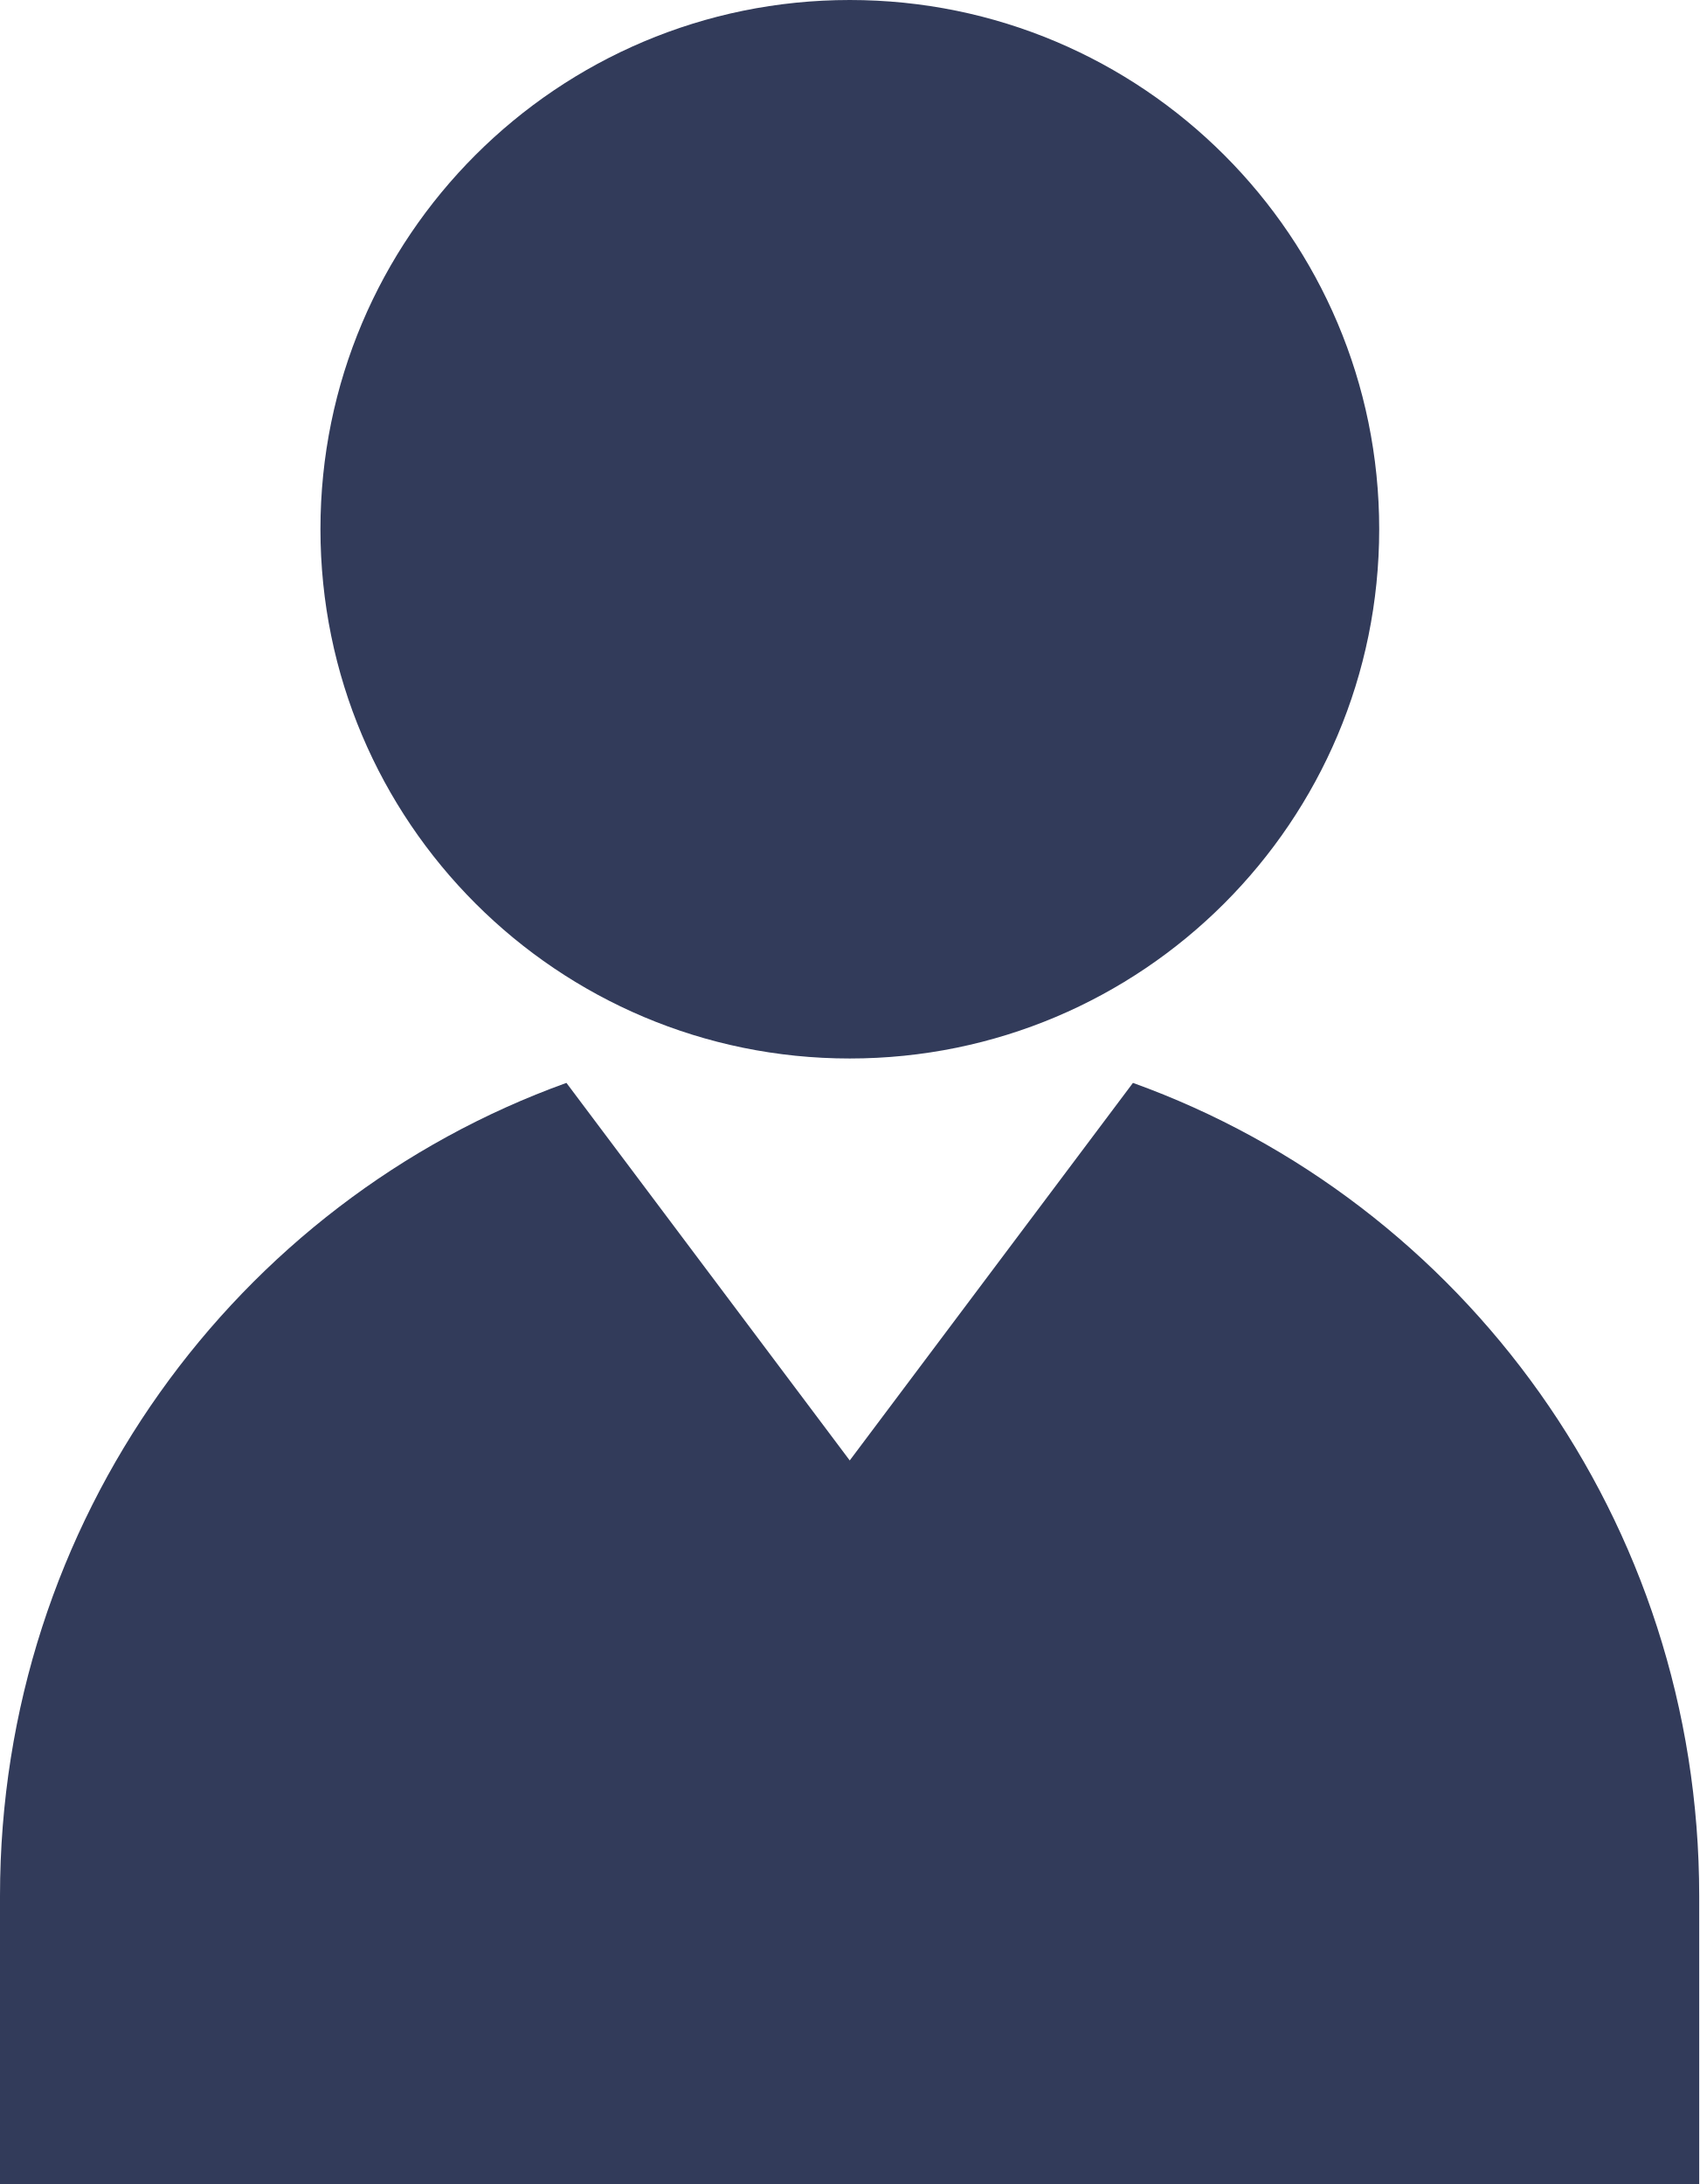
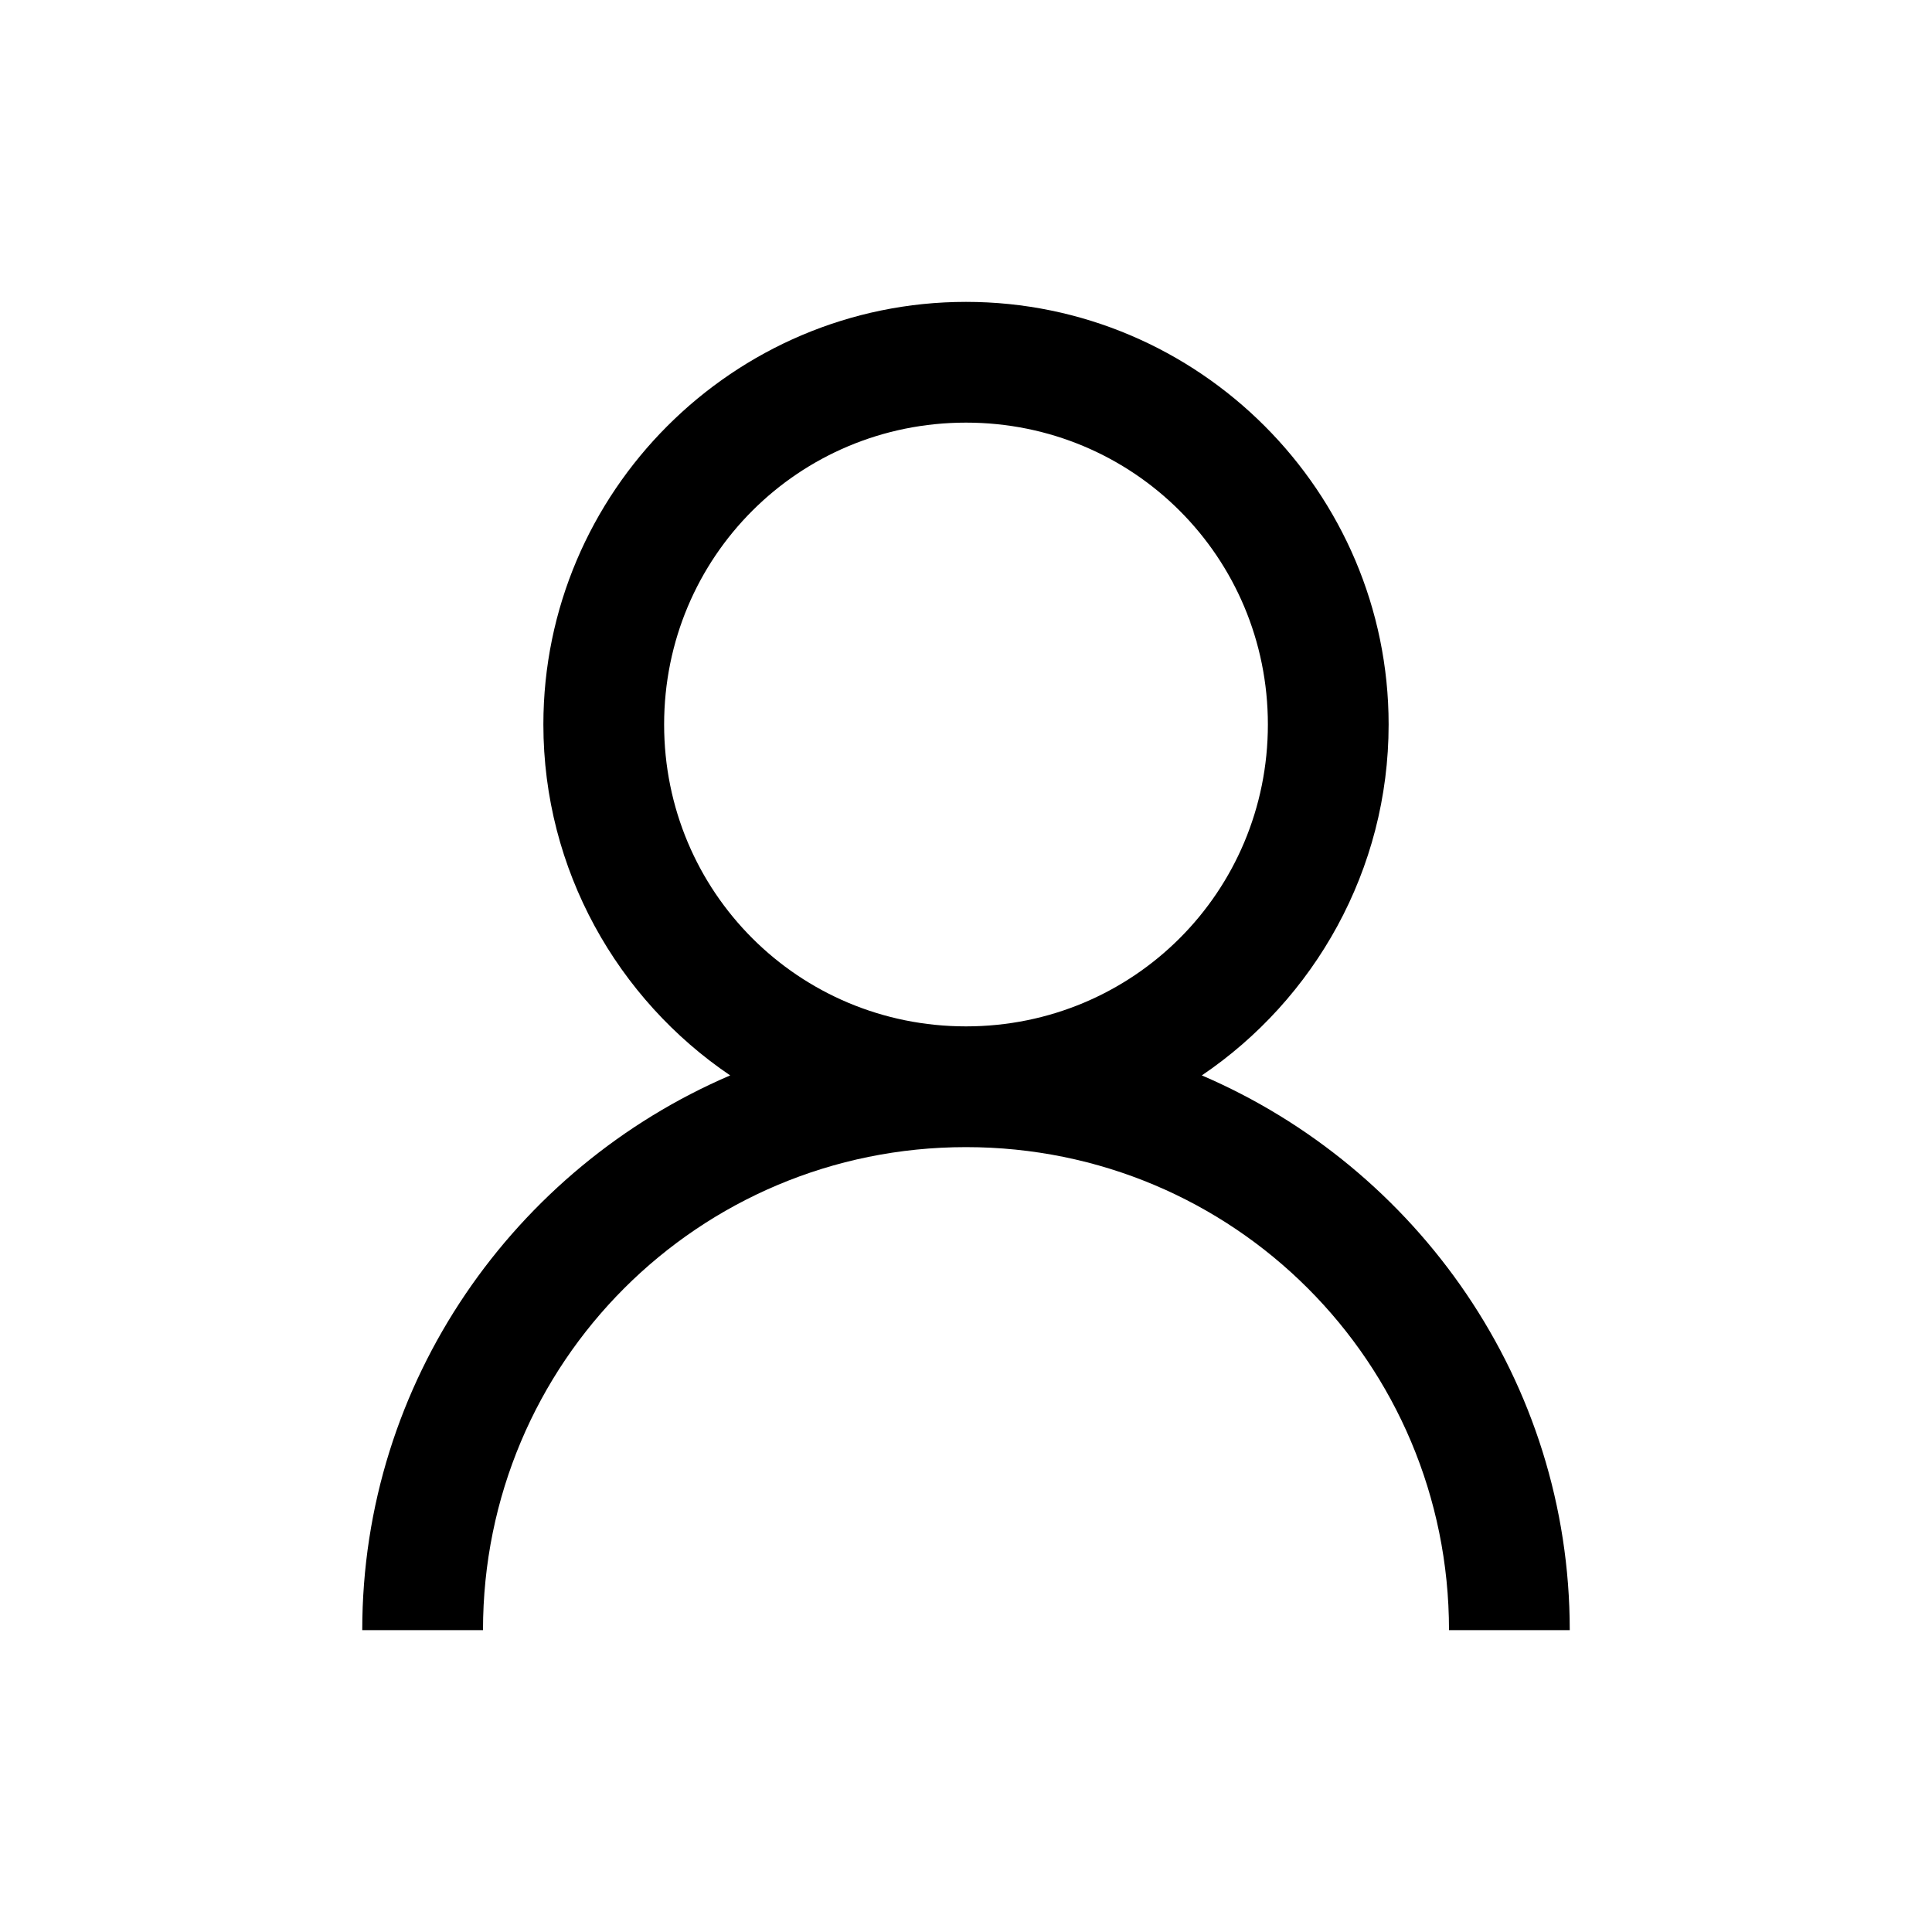
- <svg xmlns="http://www.w3.org/2000/svg" version="1.1" id="user" x="0px" y="0px" viewBox="0 0 785.816 1010" enable-background="new 0 0 785.816 1010" xml:space="preserve">
-   <g id="user-user">
-     <path fill="#323B5A" d="M392.969,0c135.251,0,244.857,109.523,244.857,244.691c0,135.312-109.606,244.815-244.857,244.815   c-135.127,0-244.773-109.502-244.773-244.815C148.196,109.523,257.842,0,392.969,0z" />
-     <path fill="#323B5A" d="M785.816,1010h-0.576H0V876.846c0-173.779,109.4-321.132,261.952-376.059l131.017,174.602   l130.976-174.602c152.594,54.927,261.871,202.279,261.871,376.059V1010z" />
-   </g>
+ <svg xmlns="http://www.w3.org/2000/svg" viewBox="0 0 32 32">
+   <path style="text-indent:0;text-align:start;line-height:normal;text-transform:none;block-progression:tb;-inkscape-font-specification:Bitstream Vera Sans" d="M 16 5 C 12.146 5 9 8.146 9 12 C 9 14.409 10.231 16.552 12.094 17.812 C 8.527 19.342 6 22.881 6 27 L 8 27 C 8 22.569 11.569 19 16 19 C 20.431 19 24 22.569 24 27 L 26 27 C 26 22.881 23.473 19.342 19.906 17.812 C 21.769 16.552 23 14.409 23 12 C 23 8.146 19.854 5 16 5 z M 16 7 C 18.773 7 21 9.227 21 12 C 21 14.773 18.773 17 16 17 C 13.227 17 11 14.773 11 12 C 11 9.227 13.227 7 16 7 z" color="#000" overflow="visible" font-family="Bitstream Vera Sans" />
</svg>
